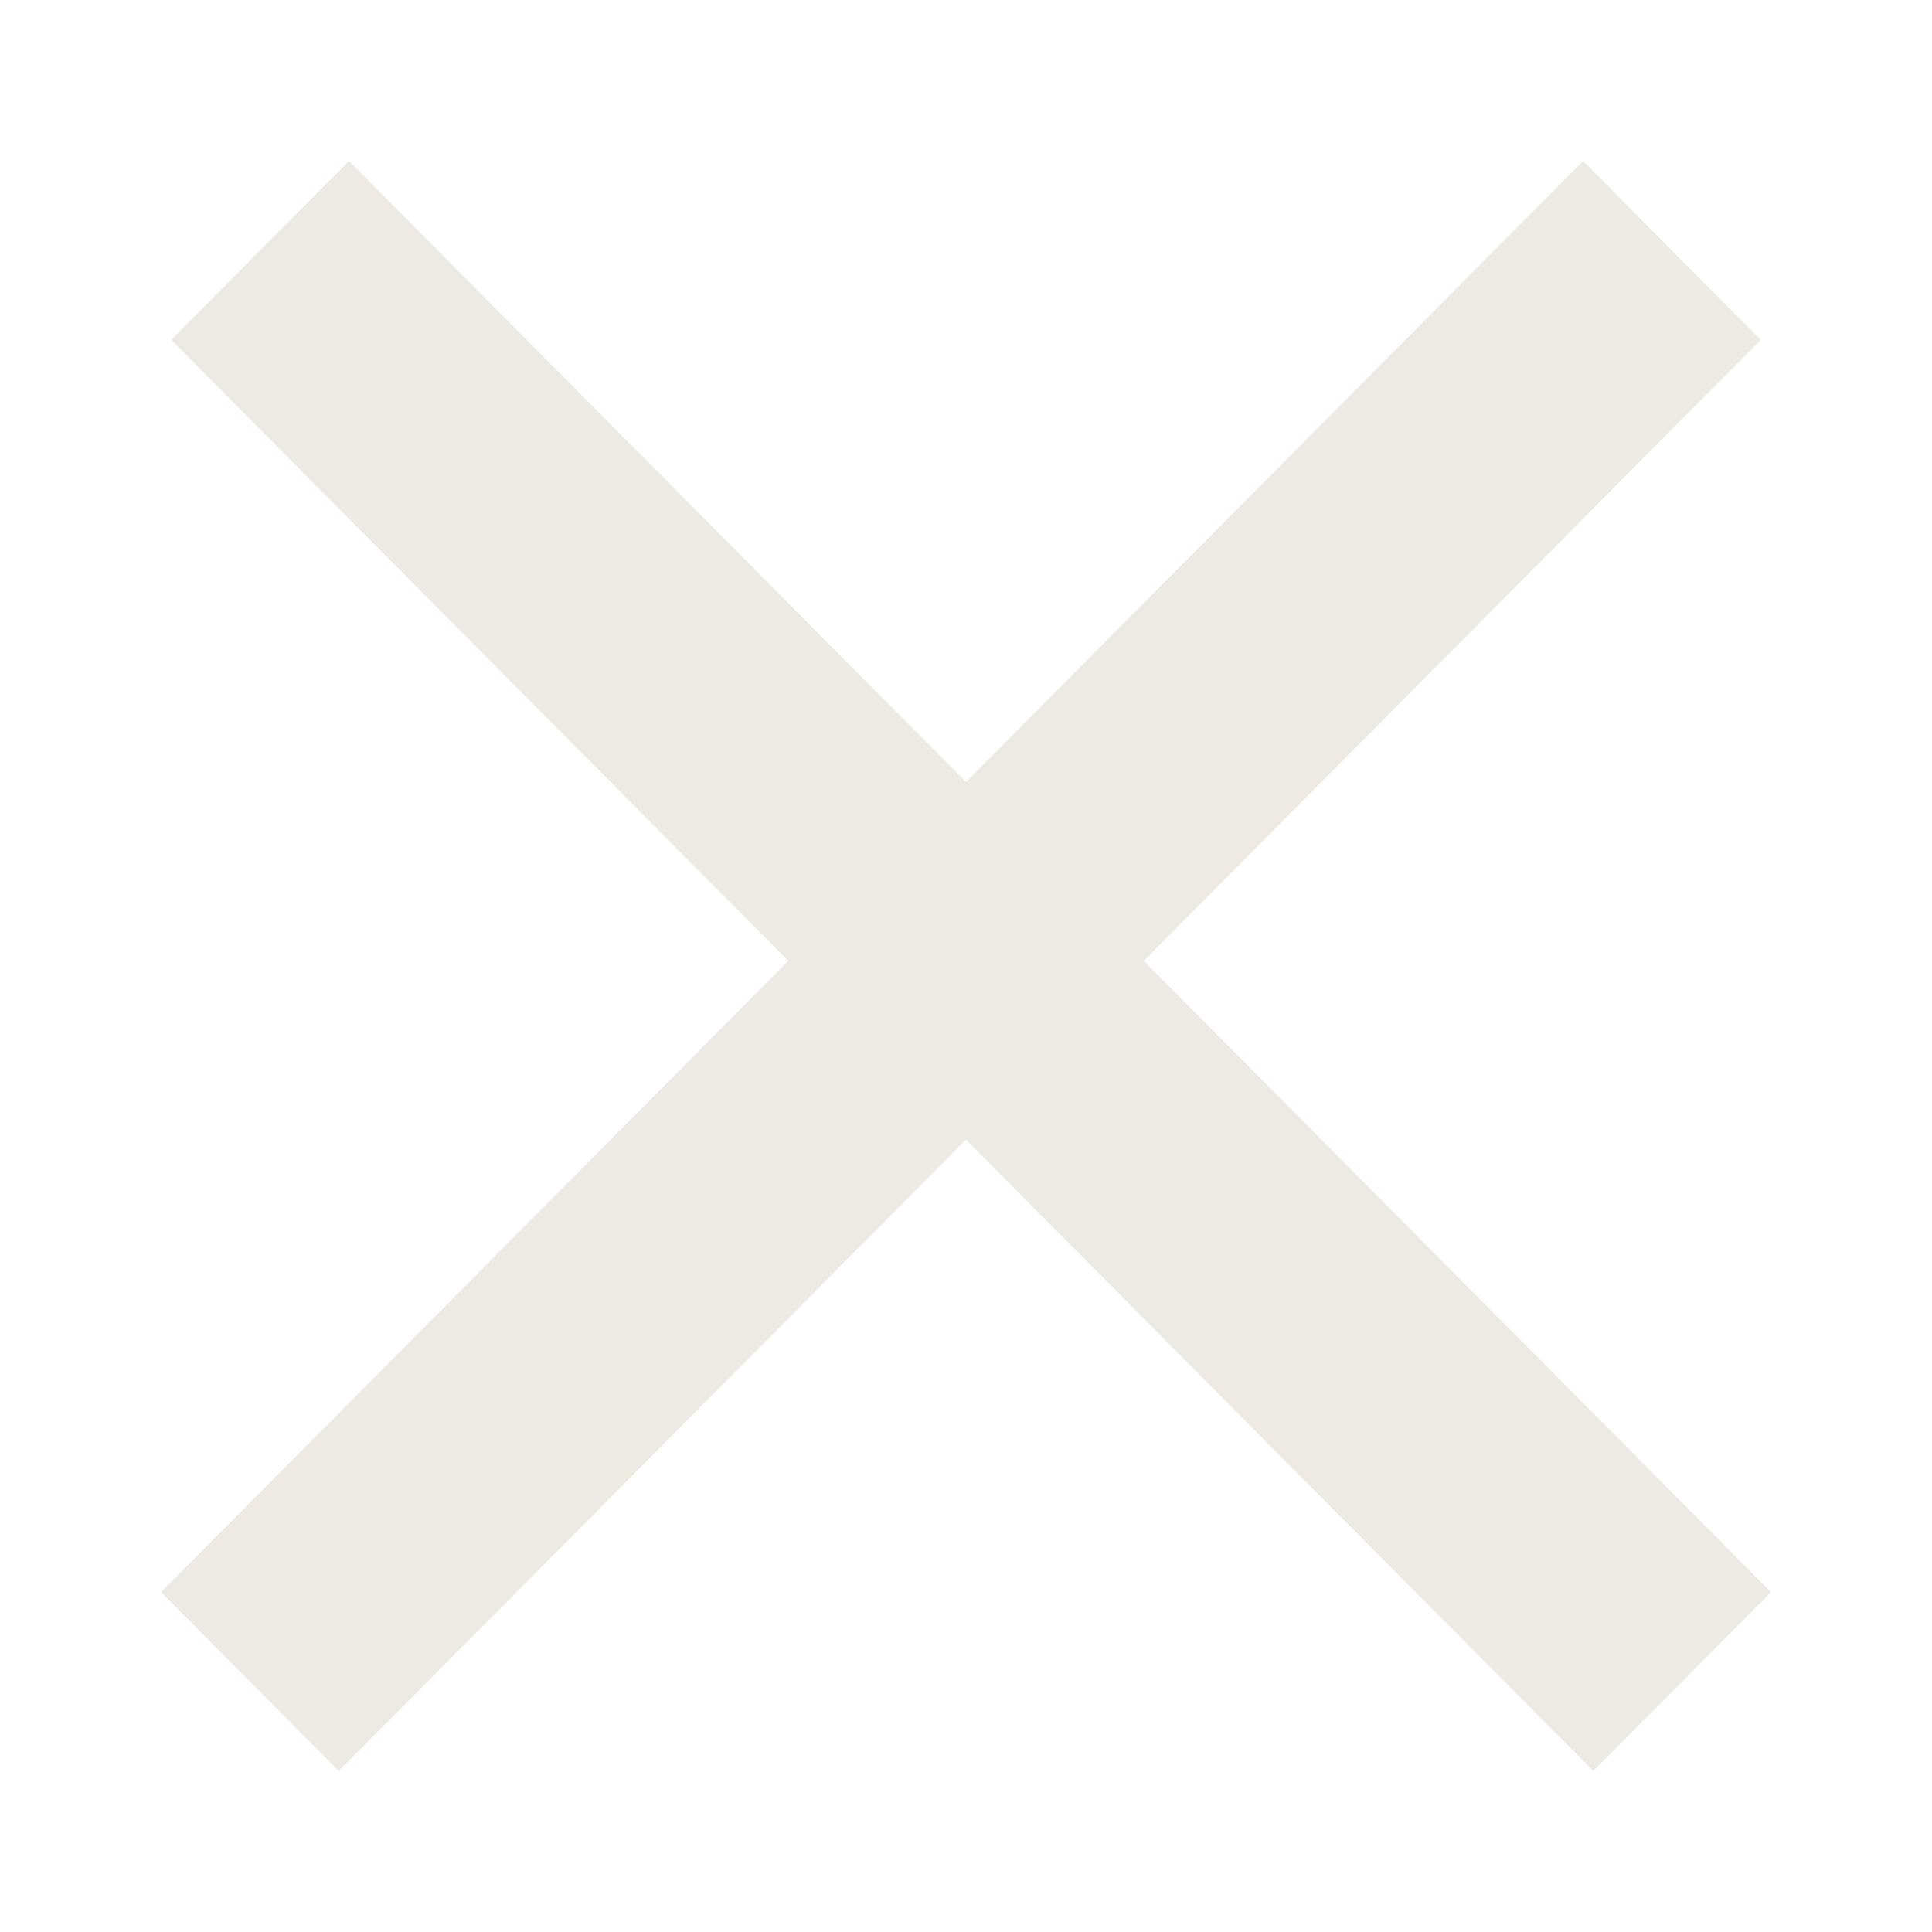
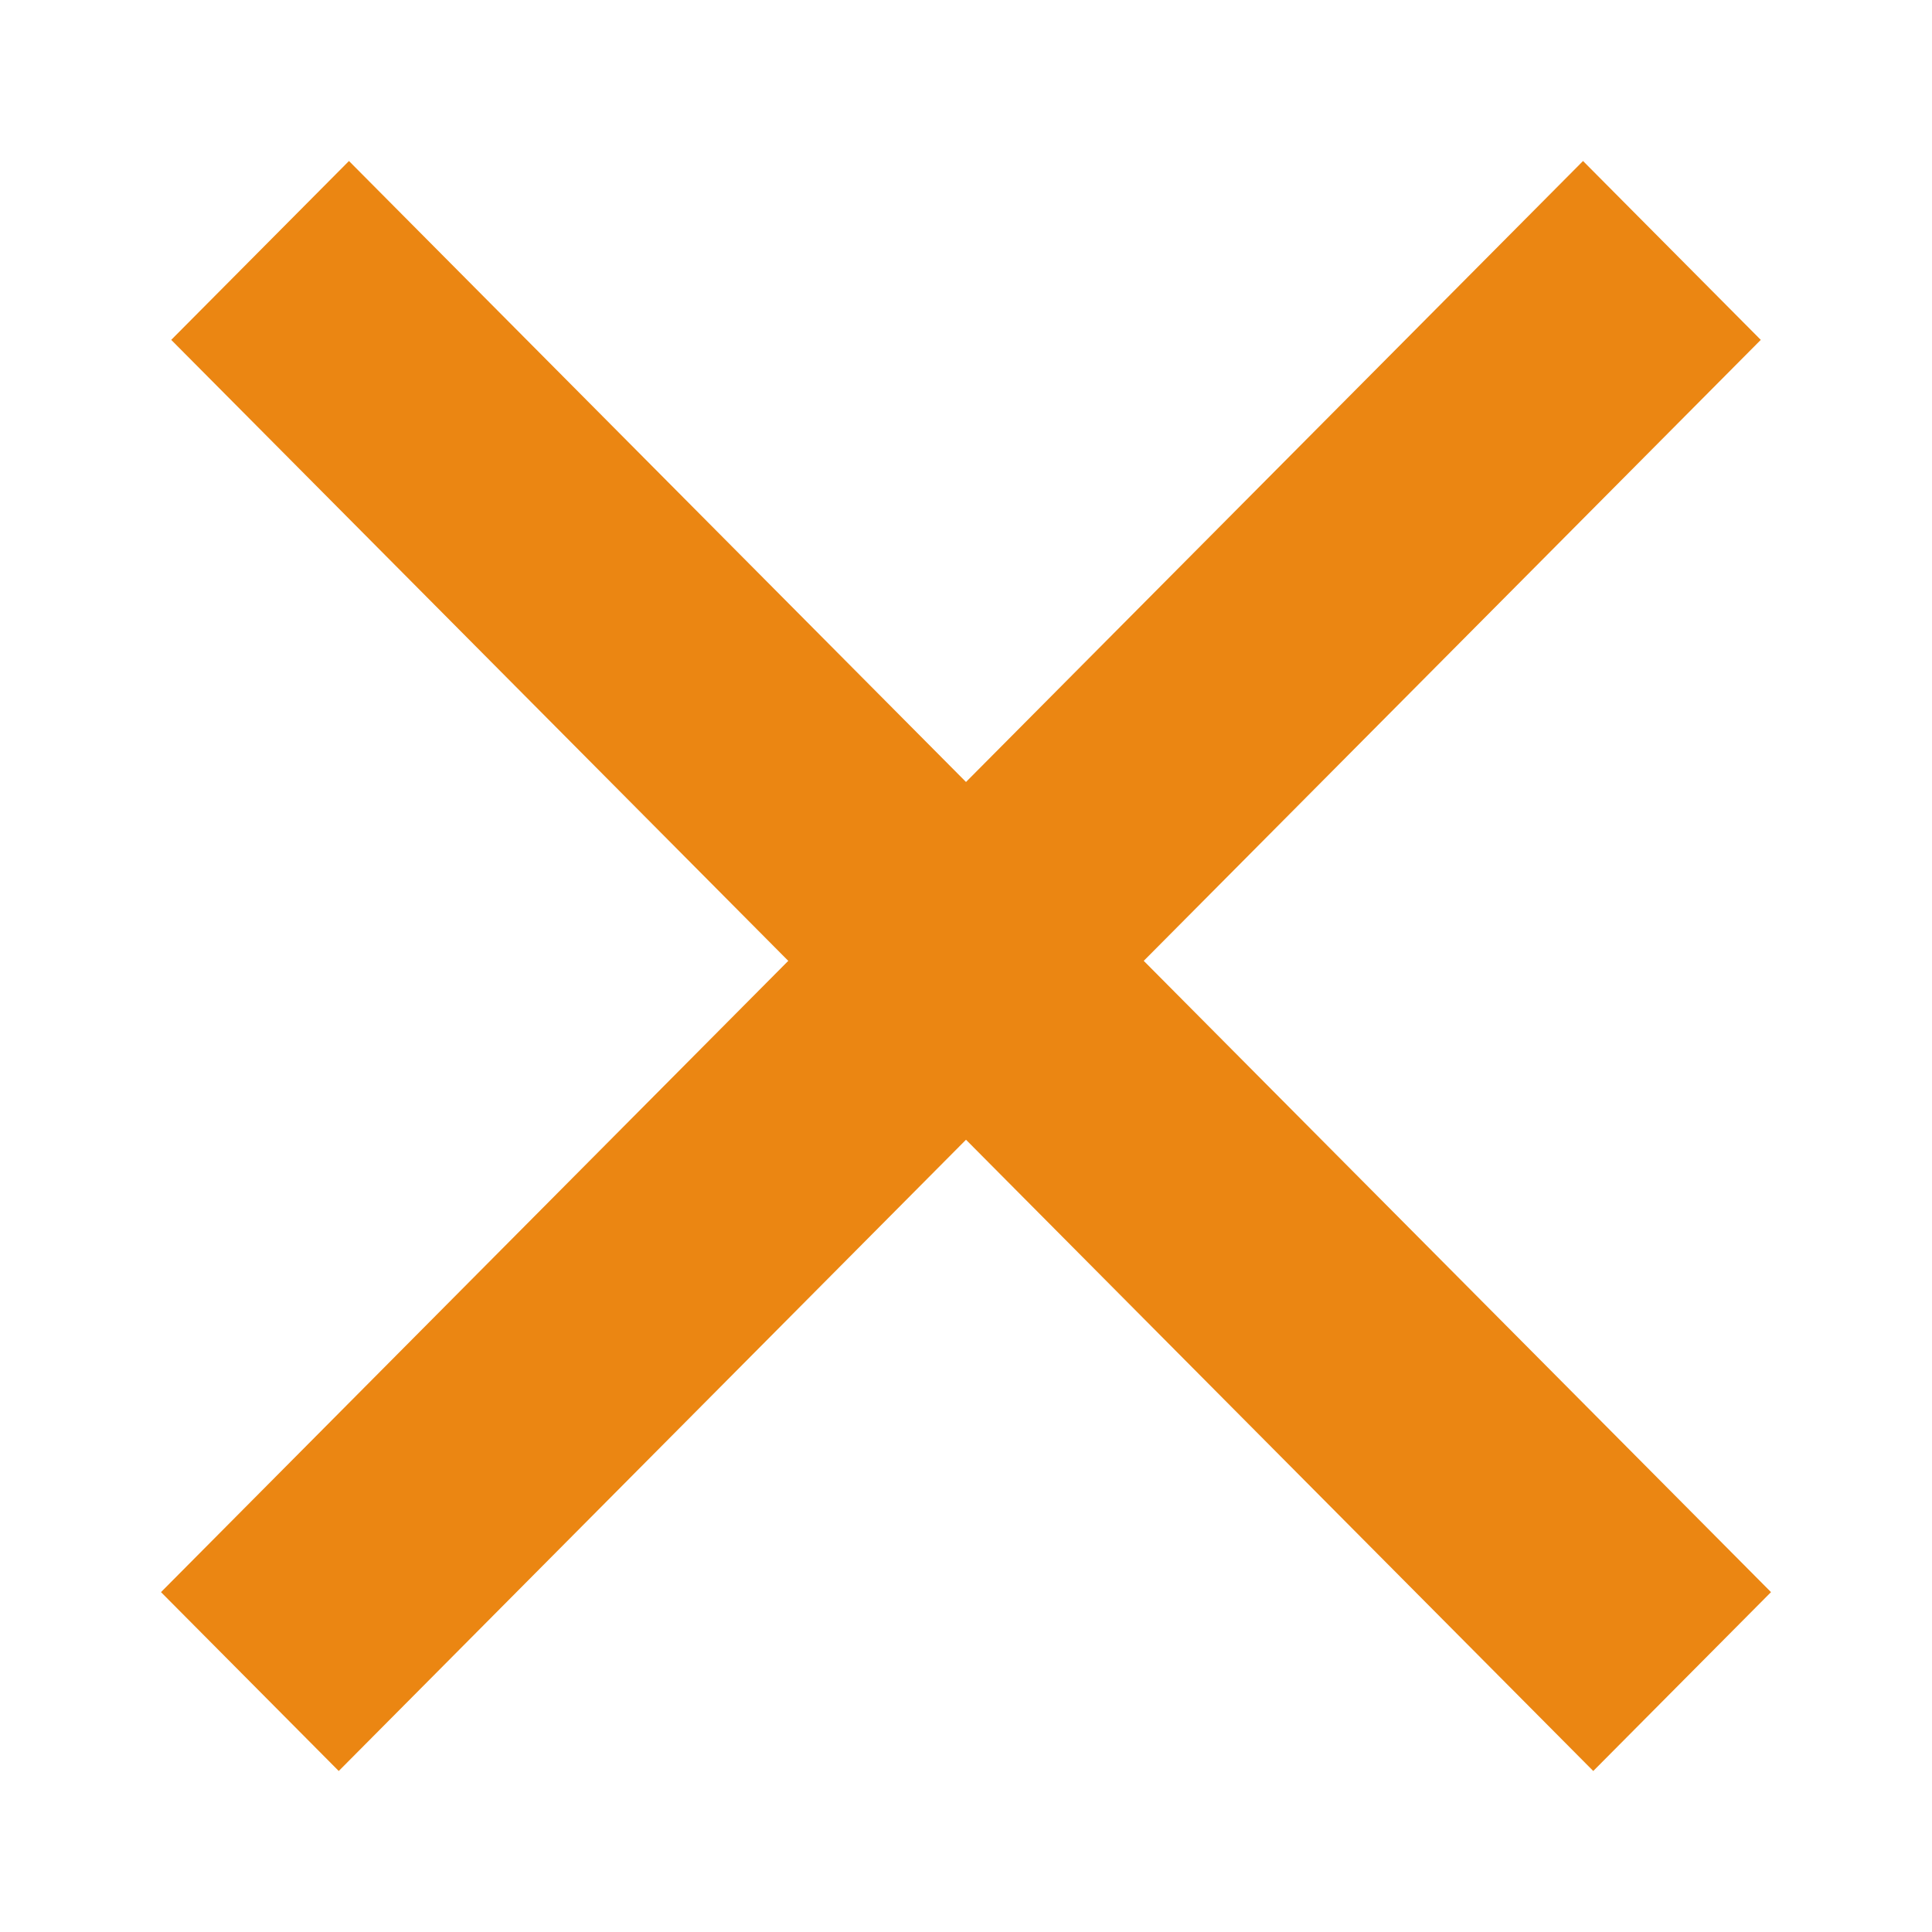
<svg xmlns="http://www.w3.org/2000/svg" width="24" height="24" viewBox="0 0 24 24" fill="none">
-   <path fill-rule="evenodd" clip-rule="evenodd" d="M19.792 22L2.127 4.222L4.335 2L22 19.778L19.792 22Z" fill="#ECEAE3" />
-   <path fill-rule="evenodd" clip-rule="evenodd" d="M21.873 4.222L4.208 22L2 19.778L19.665 2L21.873 4.222Z" fill="#ECEAE3" />
+   <path fill-rule="evenodd" clip-rule="evenodd" d="M19.792 22L2.127 4.222L4.335 2L22 19.778L19.792 22Z" fill="#EB8612" />
+   <path fill-rule="evenodd" clip-rule="evenodd" d="M21.873 4.222L4.208 22L2 19.778L19.665 2L21.873 4.222Z" fill="#EB8612" />
</svg>
